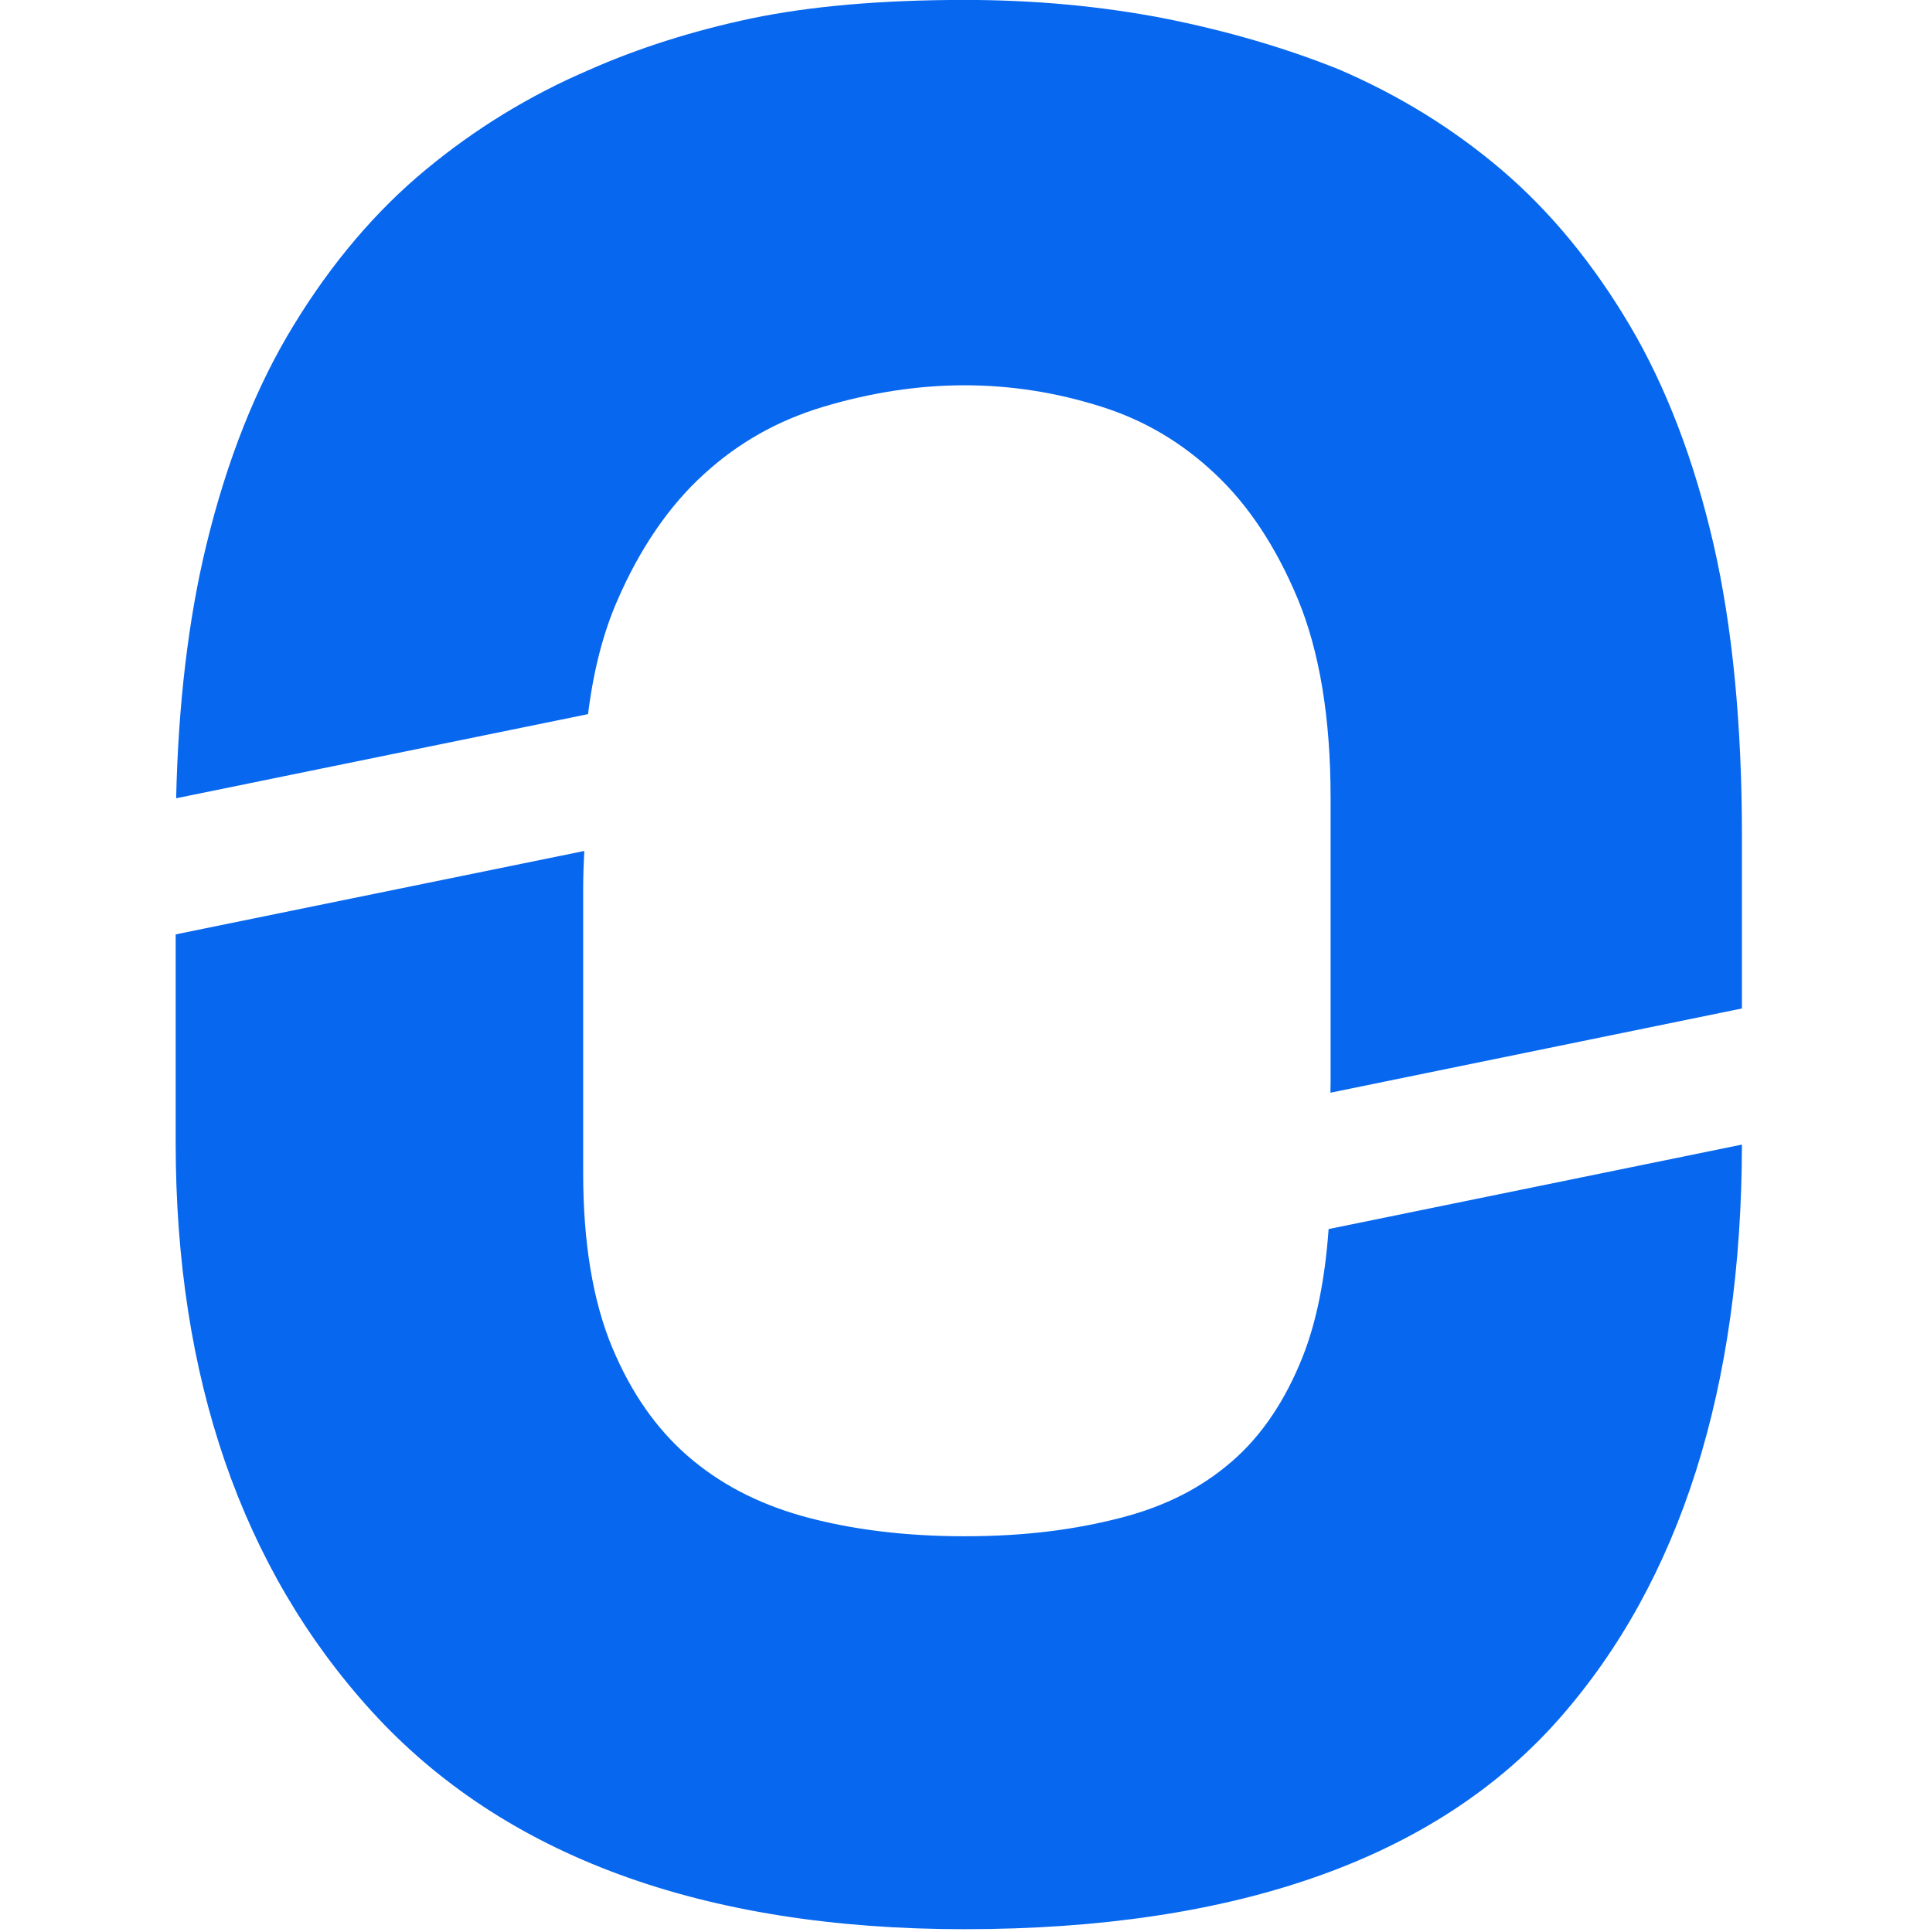
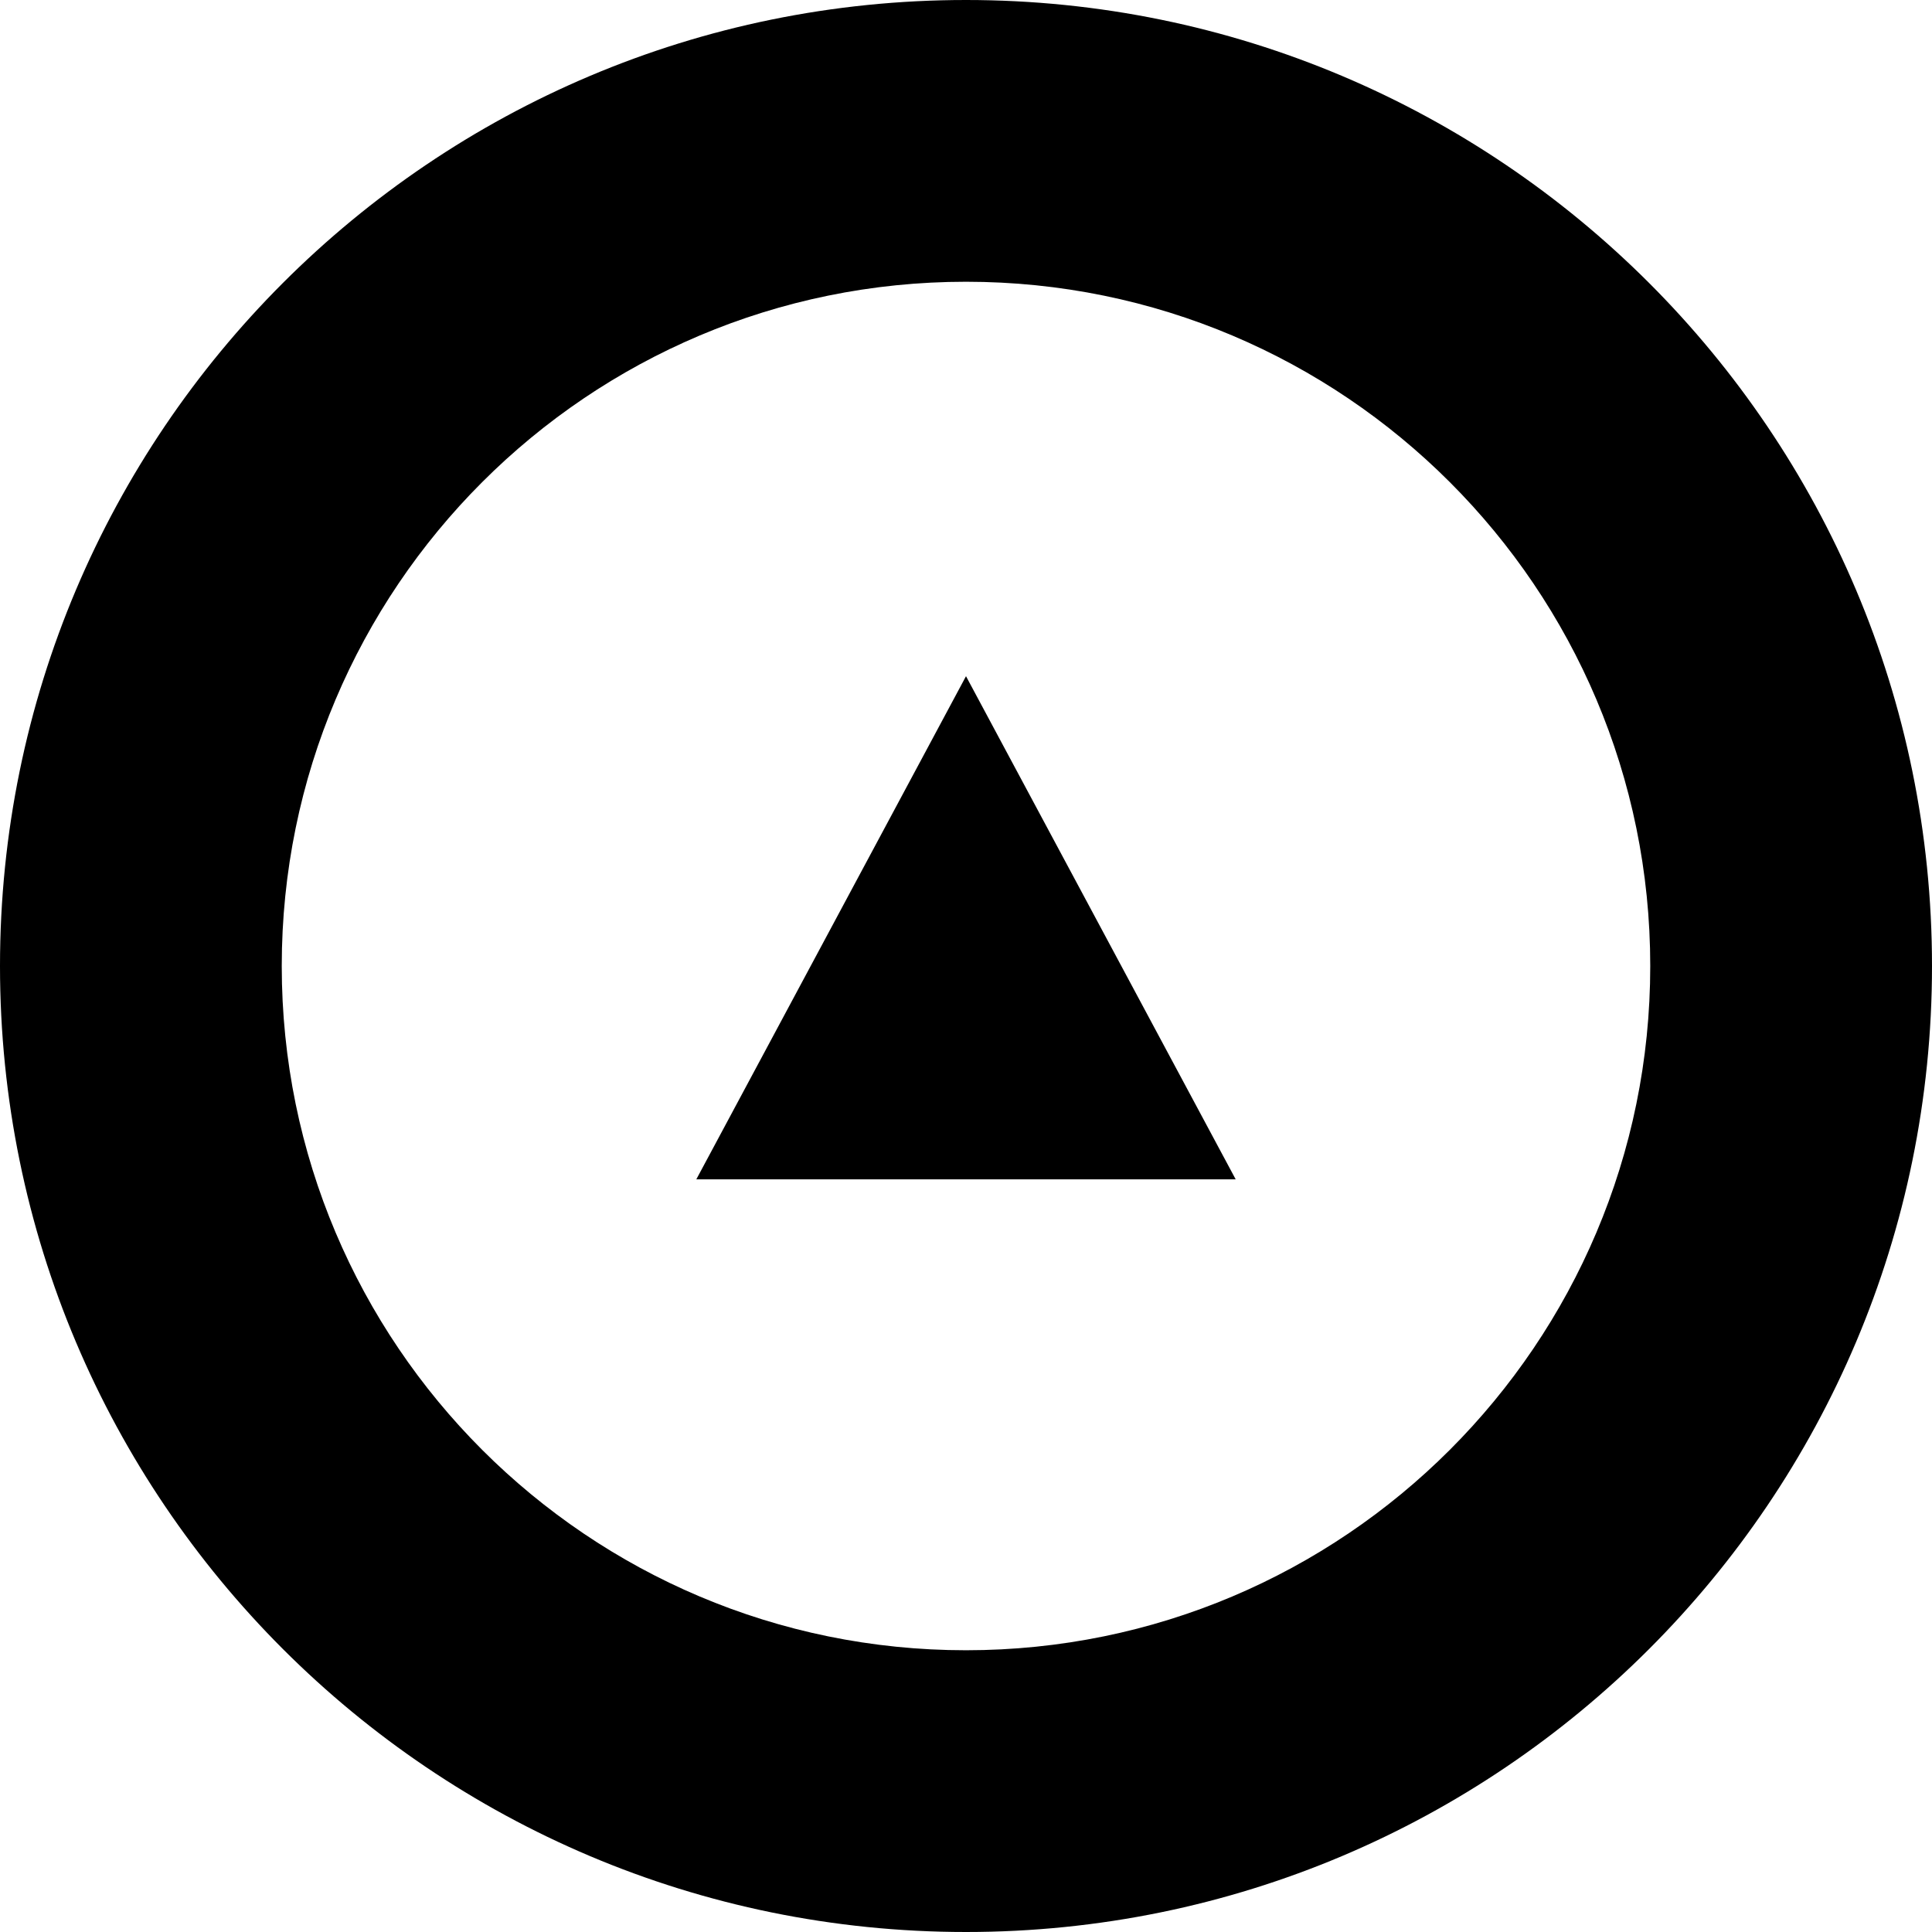
- <svg xmlns="http://www.w3.org/2000/svg" viewBox="-2.2 0 24 24.2">
-   <path d="M5.533 7.517C5.815 6.867 6.178 6.338 6.612 5.942C7.045 5.546 7.532 5.271 8.098 5.099C8.698 4.918 9.296 4.826 9.878 4.826C10.46 4.826 11.033 4.916 11.598 5.096C12.133 5.266 12.598 5.541 13.015 5.934C13.434 6.326 13.782 6.854 14.052 7.502C14.325 8.159 14.463 8.996 14.463 9.992V13.548C14.463 13.595 14.462 13.641 14.461 13.687L19.614 12.632V10.466C19.614 9.076 19.495 7.851 19.26 6.824C19.019 5.776 18.668 4.853 18.213 4.082C17.755 3.306 17.216 2.65 16.607 2.13C16.003 1.615 15.321 1.193 14.566 0.869C13.884 0.595 13.144 0.381 12.369 0.228C11.586 0.077 10.751 -0.001 9.878 -0.001C8.844 -0.001 7.945 0.077 7.208 0.231C6.474 0.386 5.786 0.605 5.172 0.878C4.436 1.193 3.75 1.613 3.135 2.123C2.511 2.638 1.954 3.293 1.48 4.07C1.007 4.84 0.638 5.773 0.381 6.839C0.158 7.763 0.032 8.826 0.006 9.999L5.164 8.945C5.231 8.403 5.354 7.924 5.533 7.517Z" fill="#0767EE" />
-   <path d="M14.438 15.396C14.393 16.023 14.286 16.555 14.117 16.985C13.899 17.538 13.601 17.982 13.23 18.303C12.849 18.635 12.398 18.864 11.854 19.007C11.258 19.163 10.624 19.243 9.878 19.243C9.132 19.243 8.448 19.158 7.843 18.989C7.279 18.829 6.809 18.583 6.409 18.235C6.013 17.888 5.704 17.445 5.466 16.877C5.225 16.299 5.103 15.565 5.103 14.697V11.141C5.103 10.975 5.109 10.816 5.117 10.659L0 11.704V14.313C0 17.252 0.826 19.646 2.455 21.436C4.104 23.247 6.601 24.165 9.878 24.165H9.879C13.286 24.164 15.796 23.274 17.335 21.518C18.844 19.799 19.609 17.382 19.614 14.337L14.439 15.395L14.438 15.396Z" fill="#0767EE" />
+ <svg xmlns="http://www.w3.org/2000/svg" viewBox="0 0 24 24">
+   <path fill-rule="evenodd" d="M12 0a12 12 0 1 1 0 24a12 12 0 1 1 0-24zm0 3.5a8.5 8.5 0 1 0 0 17a8.5 8.5 0 1 0 0-17z" />
+   <path d="M12 8.4L15.35 14.65H8.65z" />
</svg>
